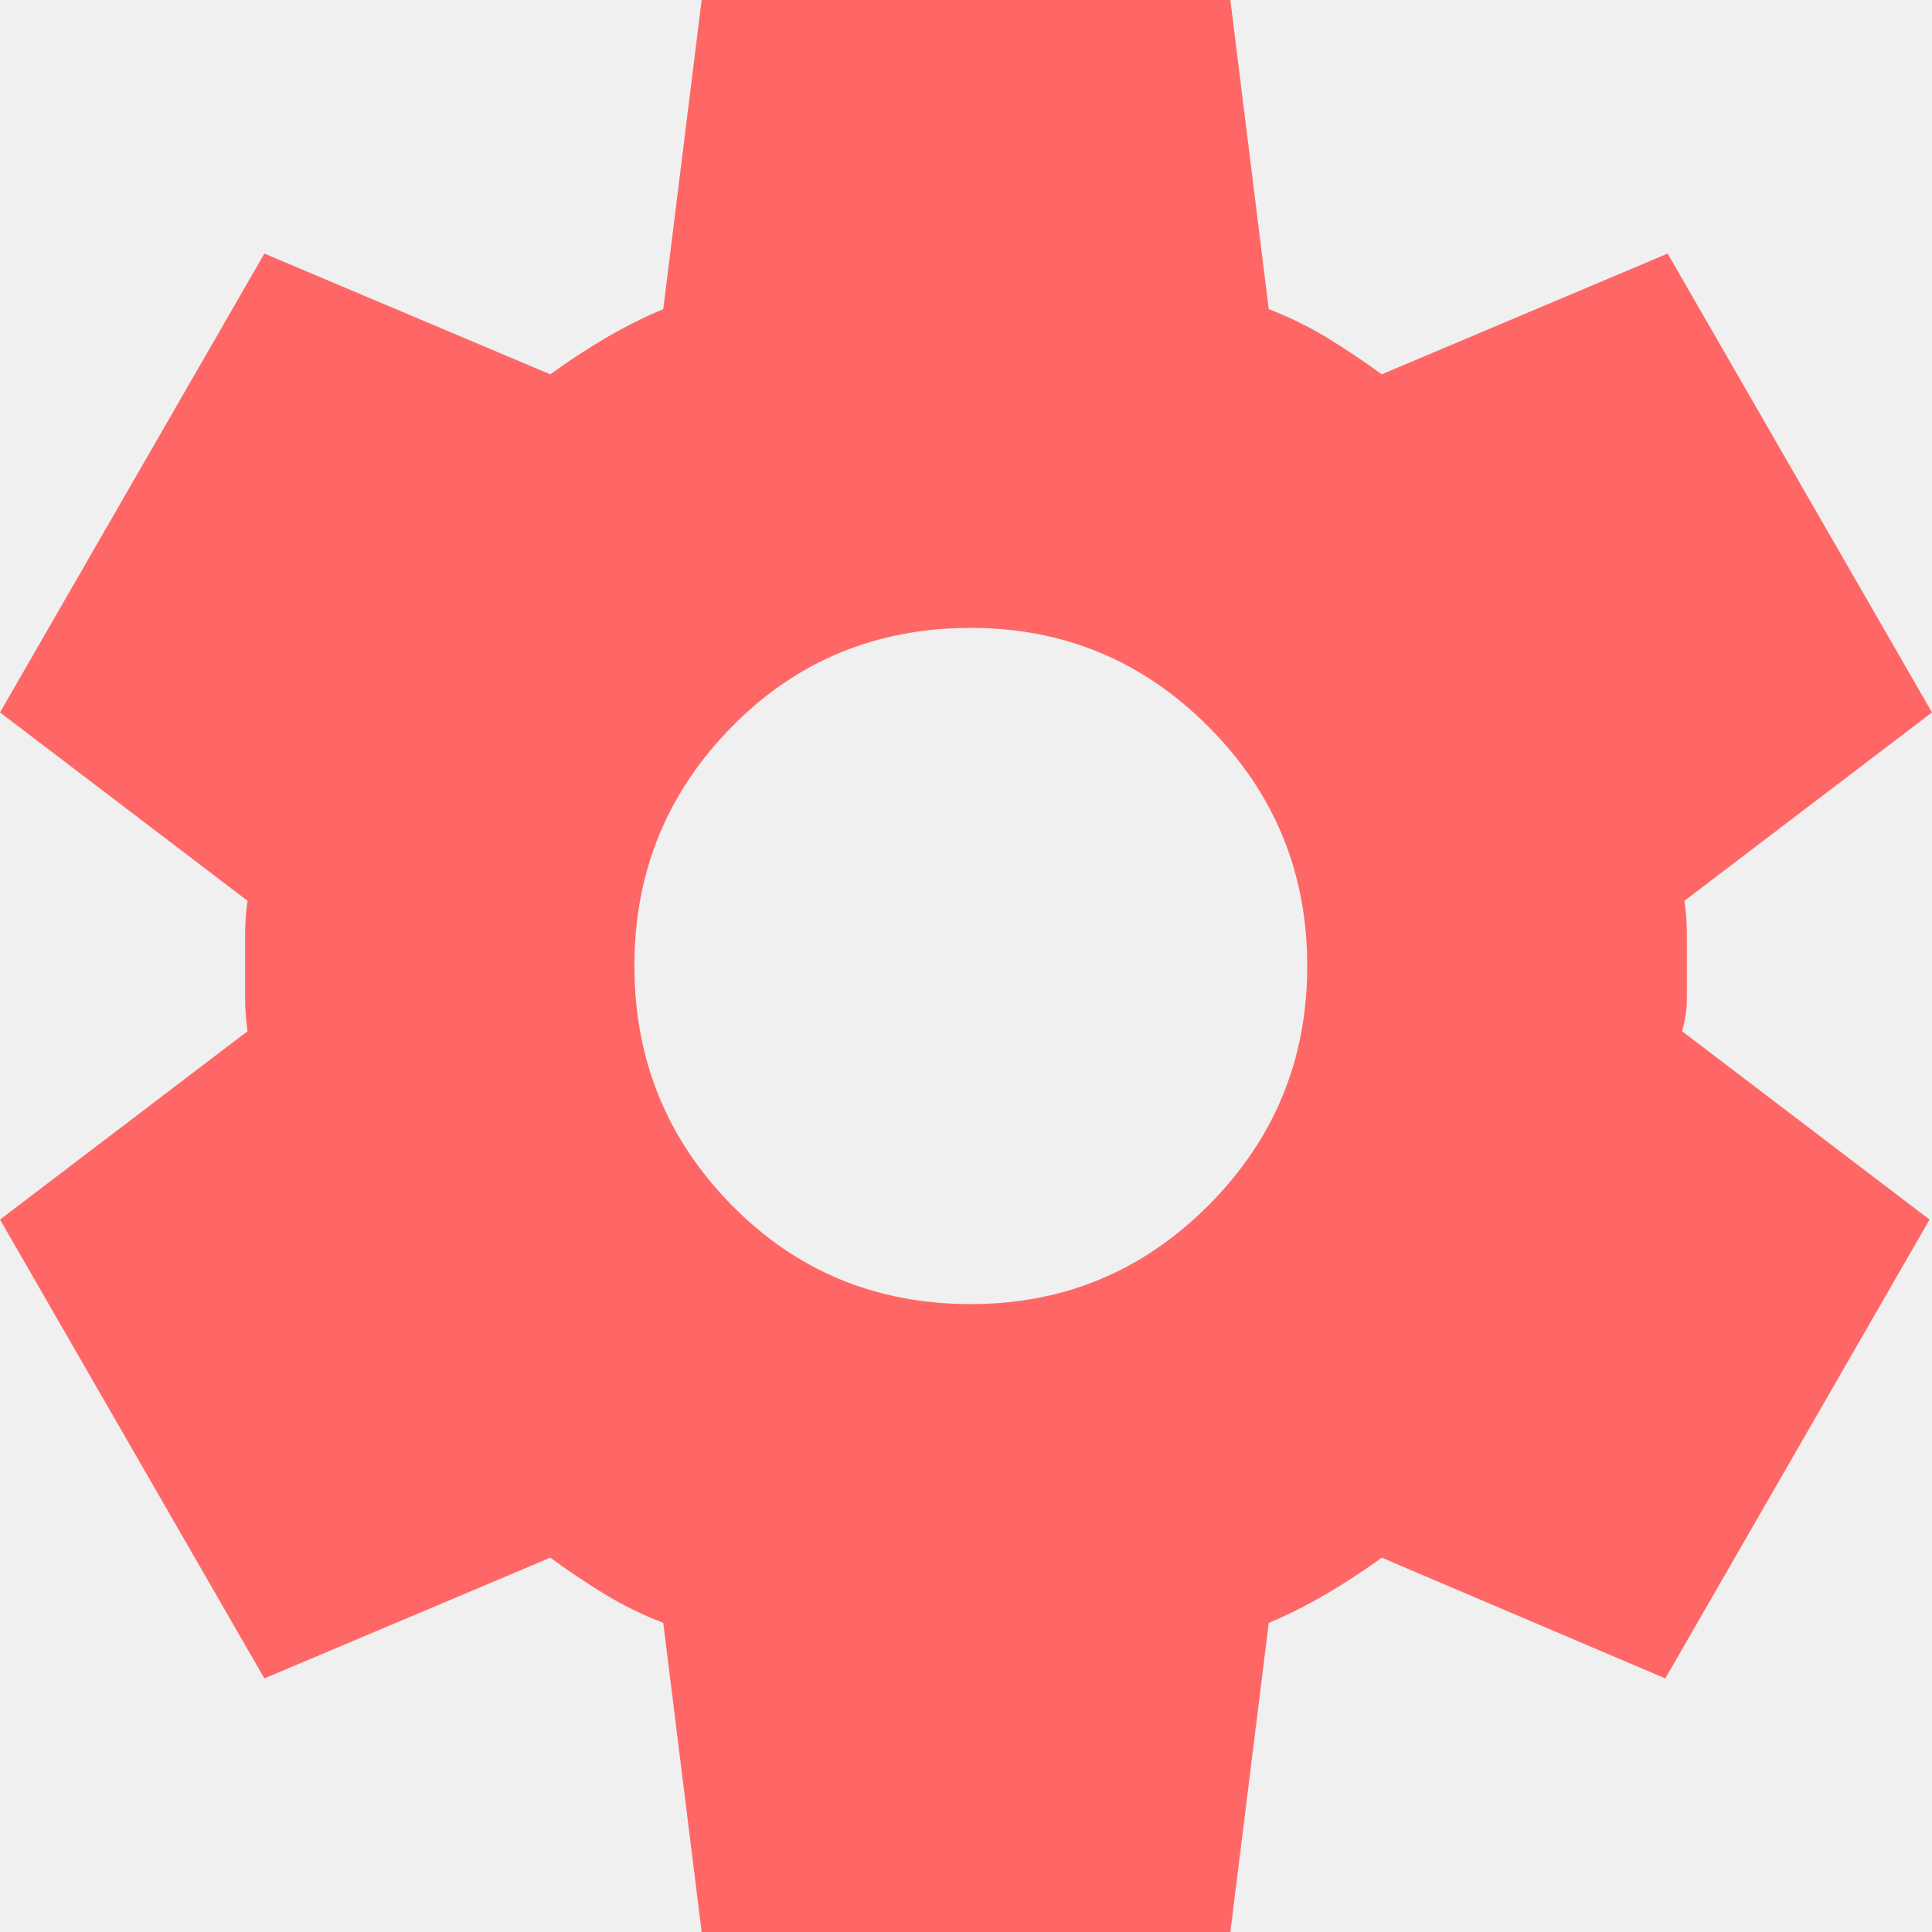
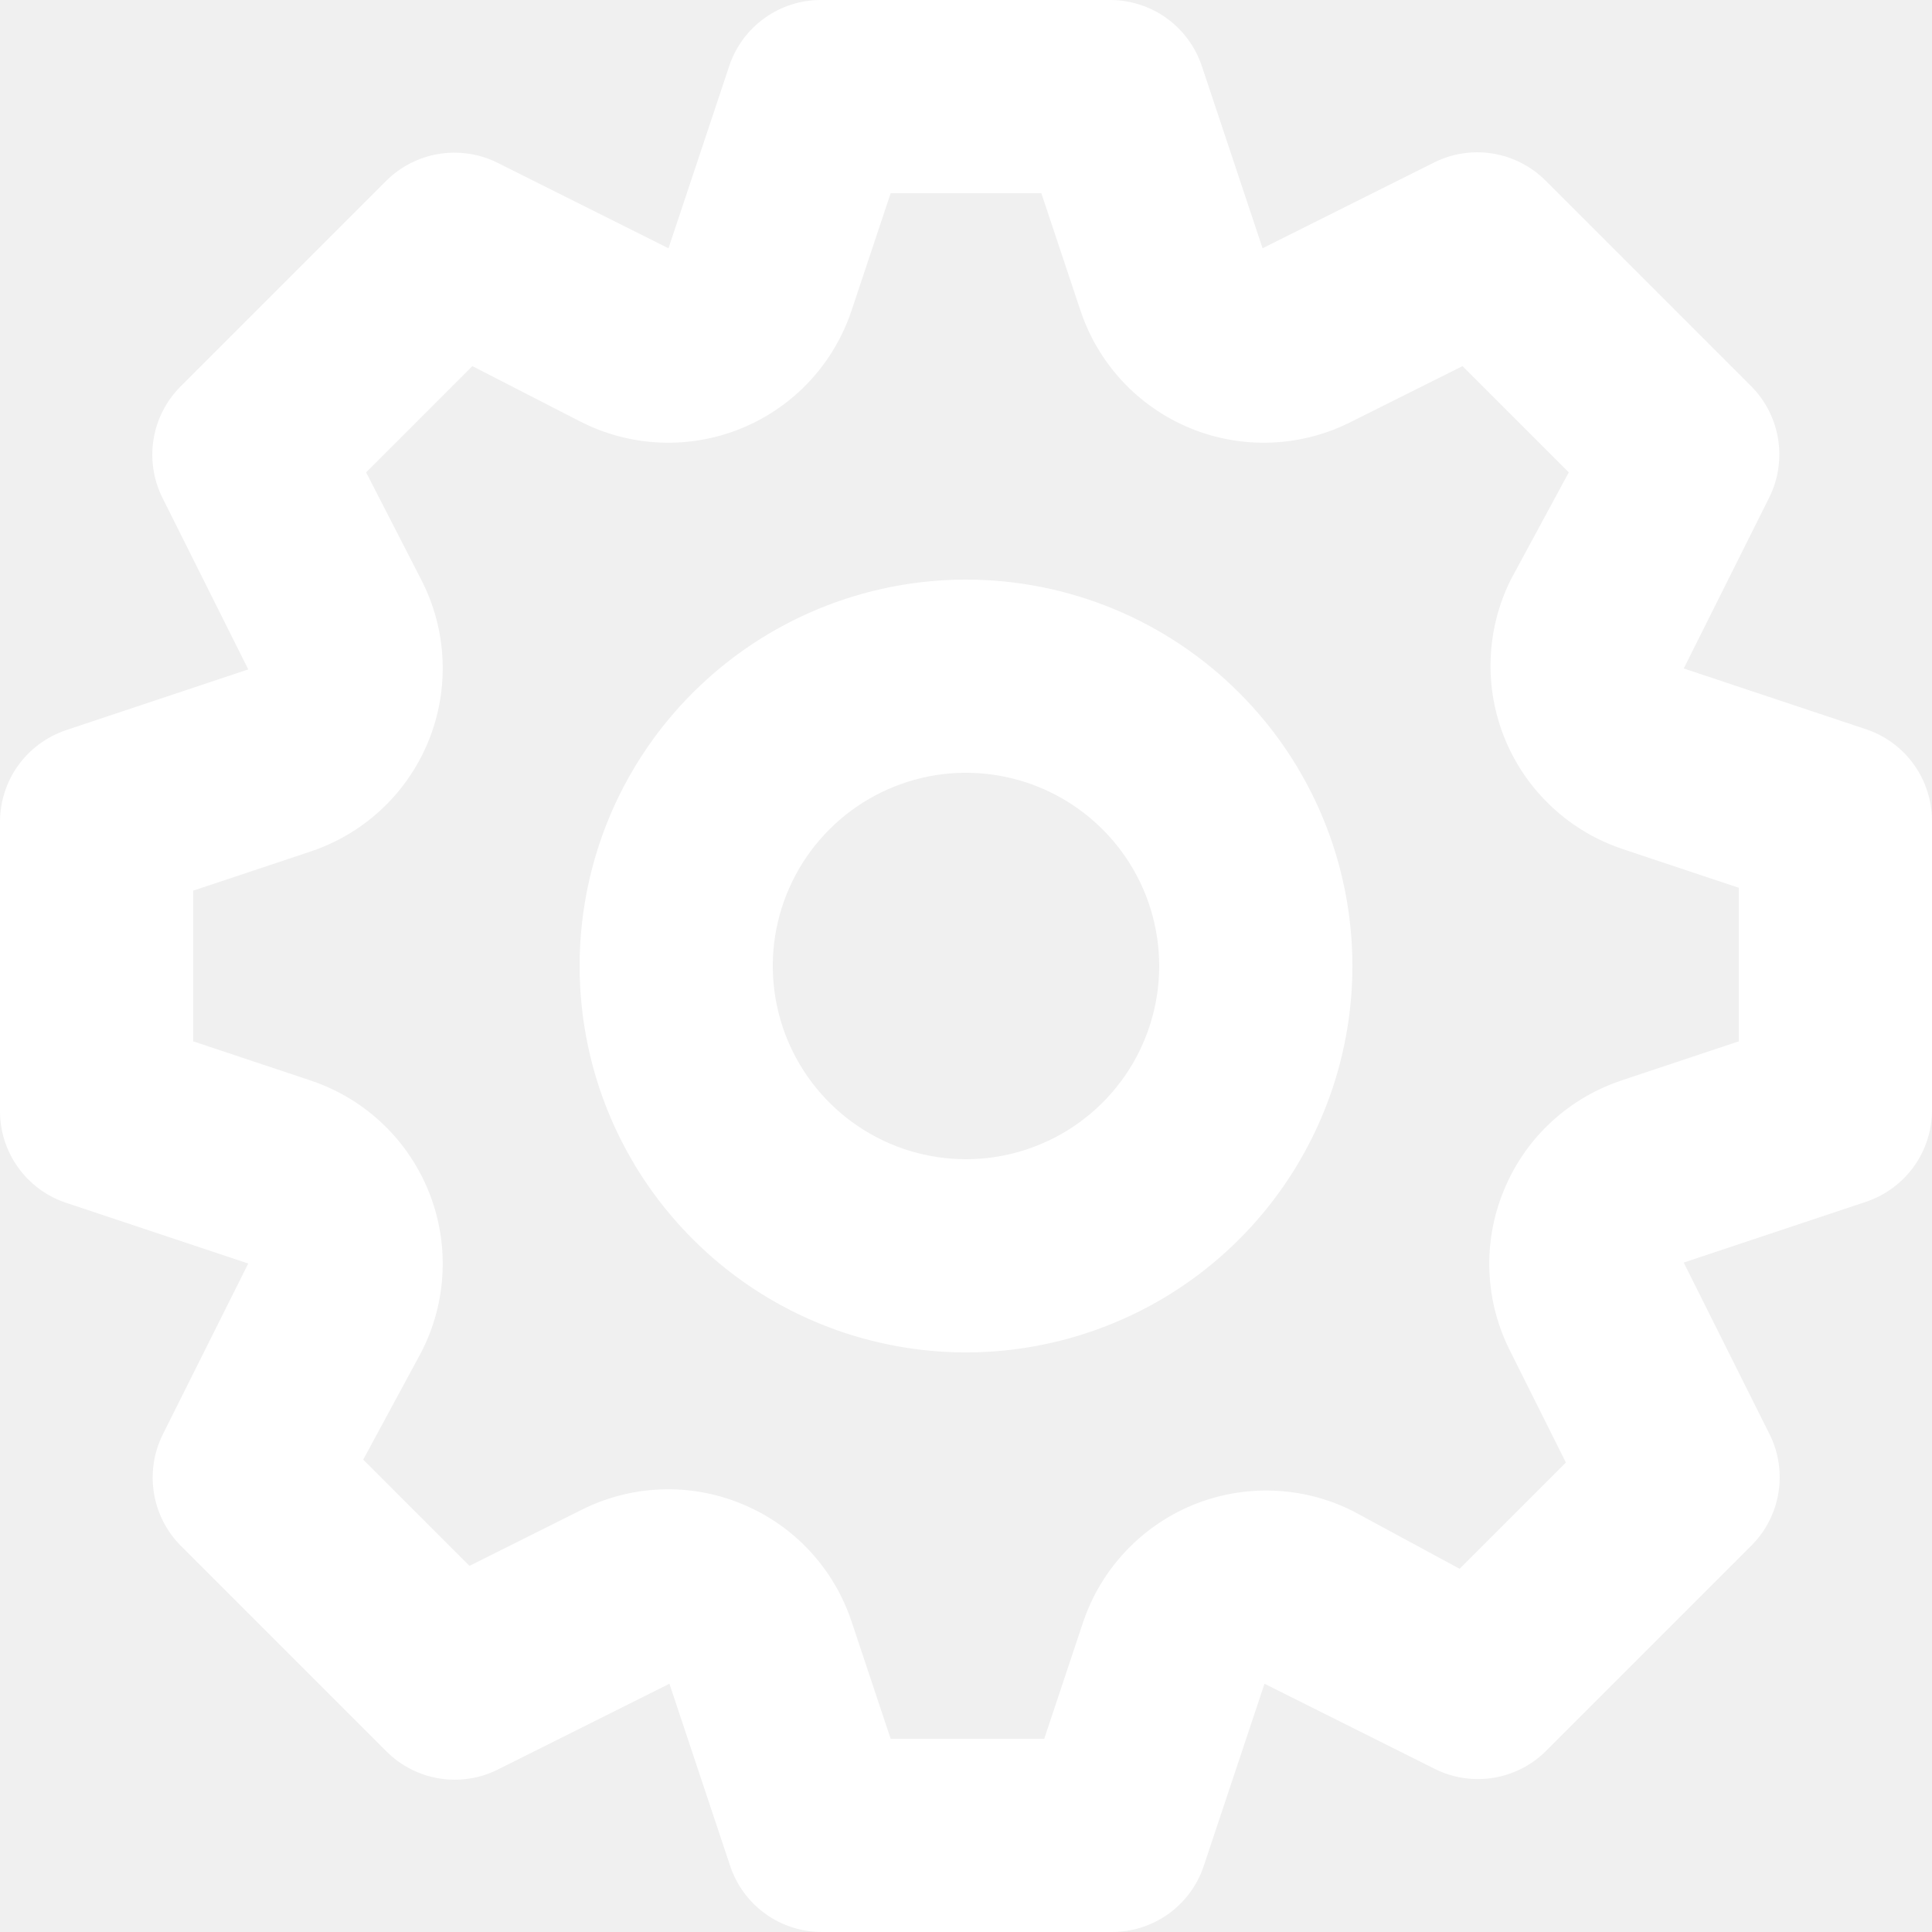
- <svg xmlns="http://www.w3.org/2000/svg" width="24" height="24" viewBox="0 0 24 24" fill="none">
-   <path d="M8.716 24L8.239 20.16C7.98 20.06 7.736 19.94 7.507 19.8C7.278 19.66 7.054 19.51 6.836 19.35L3.284 20.85L0 15.15L3.075 12.81C3.055 12.67 3.045 12.535 3.045 12.404V11.596C3.045 11.465 3.055 11.33 3.075 11.19L0 8.85L3.284 3.15L6.836 4.65C7.055 4.49 7.284 4.34 7.522 4.2C7.761 4.06 8 3.94 8.239 3.84L8.716 0H15.284L15.761 3.84C16.02 3.94 16.264 4.06 16.493 4.2C16.722 4.34 16.946 4.49 17.164 4.65L20.716 3.15L24 8.85L20.925 11.19C20.945 11.33 20.955 11.465 20.955 11.596V12.404C20.955 12.535 20.935 12.67 20.895 12.81L23.97 15.15L20.687 20.85L17.164 19.35C16.945 19.51 16.716 19.66 16.478 19.8C16.239 19.94 16 20.06 15.761 20.16L15.284 24H8.716ZM12.06 16.2C13.214 16.2 14.199 15.79 15.015 14.97C15.831 14.15 16.239 13.16 16.239 12C16.239 10.84 15.831 9.85 15.015 9.03C14.199 8.21 13.214 7.8 12.06 7.8C10.886 7.8 9.895 8.21 9.089 9.03C8.283 9.85 7.88 10.84 7.881 12C7.881 13.16 8.283 14.15 9.089 14.97C9.895 15.79 10.885 16.2 12.06 16.2Z" fill="#FF6767" />
+ <svg xmlns="http://www.w3.org/2000/svg" width="20" height="20" viewBox="0 0 20 20" fill="none">
+   <path d="M19.32 7.55L17.43 6.92L18.32 5.14C18.41 4.954 18.44 4.744 18.406 4.54C18.372 4.336 18.276 4.147 18.13 4L16 1.87C15.852 1.722 15.662 1.624 15.456 1.59C15.249 1.556 15.037 1.587 14.85 1.68L13.07 2.57L12.44 0.68C12.373 0.483 12.247 0.312 12.079 0.19C11.91 0.068 11.708 0.002 11.5 3.33354e-06H8.5C8.29 -0.001 8.086 0.065 7.915 0.187C7.745 0.309 7.617 0.481 7.55 0.68L6.92 2.57L5.14 1.68C4.954 1.59 4.744 1.56 4.54 1.594C4.336 1.628 4.147 1.724 4 1.87L1.87 4C1.722 4.148 1.624 4.338 1.59 4.544C1.556 4.751 1.587 4.963 1.68 5.15L2.57 6.93L0.68 7.56C0.483 7.627 0.312 7.753 0.19 7.921C0.068 8.09 0.002 8.292 3.33354e-06 8.5V11.5C-0.001 11.71 0.065 11.914 0.187 12.085C0.309 12.255 0.481 12.383 0.68 12.45L2.57 13.08L1.68 14.86C1.59 15.046 1.56 15.256 1.594 15.46C1.628 15.664 1.724 15.853 1.87 16L4 18.13C4.148 18.278 4.338 18.376 4.544 18.41C4.751 18.444 4.963 18.413 5.15 18.32L6.93 17.43L7.56 19.32C7.627 19.519 7.755 19.691 7.925 19.813C8.096 19.935 8.3 20 8.51 20H11.51C11.72 20 11.924 19.935 12.095 19.813C12.265 19.691 12.393 19.519 12.46 19.32L13.09 17.43L14.87 18.32C15.055 18.408 15.263 18.437 15.465 18.403C15.667 18.369 15.854 18.274 16 18.13L18.13 16C18.278 15.852 18.376 15.662 18.41 15.456C18.444 15.249 18.413 15.037 18.32 14.85L17.43 13.07L19.32 12.44C19.517 12.373 19.688 12.247 19.81 12.079C19.932 11.91 19.998 11.708 20 11.5V8.5C20 8.29 19.935 8.086 19.813 7.915C19.691 7.745 19.519 7.617 19.32 7.55ZM18 10.78L16.8 11.18C16.524 11.27 16.271 11.418 16.058 11.615C15.845 11.812 15.678 12.053 15.568 12.322C15.457 12.59 15.406 12.879 15.419 13.169C15.431 13.459 15.507 13.742 15.64 14L16.21 15.14L15.11 16.24L14 15.64C13.744 15.512 13.463 15.441 13.176 15.431C12.89 15.421 12.605 15.473 12.34 15.583C12.076 15.693 11.838 15.859 11.643 16.069C11.448 16.279 11.3 16.528 11.21 16.8L10.81 18H9.22L8.82 16.8C8.73 16.524 8.582 16.271 8.385 16.058C8.188 15.845 7.947 15.678 7.678 15.568C7.41 15.457 7.121 15.406 6.831 15.419C6.541 15.431 6.258 15.507 6 15.64L4.86 16.21L3.76 15.11L4.36 14C4.493 13.742 4.569 13.459 4.581 13.169C4.594 12.879 4.543 12.59 4.433 12.322C4.322 12.053 4.155 11.812 3.942 11.615C3.729 11.418 3.476 11.27 3.2 11.18L2 10.78V9.22L3.2 8.82C3.476 8.73 3.729 8.582 3.942 8.385C4.155 8.188 4.322 7.947 4.433 7.678C4.543 7.41 4.594 7.121 4.581 6.831C4.569 6.541 4.493 6.258 4.36 6L3.79 4.89L4.89 3.79L6 4.36C6.258 4.493 6.541 4.569 6.831 4.581C7.121 4.594 7.41 4.543 7.678 4.433C7.947 4.322 8.188 4.155 8.385 3.942C8.582 3.729 8.73 3.476 8.82 3.2L9.22 2H10.78L11.18 3.2C11.27 3.476 11.418 3.729 11.615 3.942C11.812 4.155 12.053 4.322 12.322 4.433C12.59 4.543 12.879 4.594 13.169 4.581C13.459 4.569 13.742 4.493 14 4.36L15.14 3.79L16.24 4.89L15.64 6C15.512 6.256 15.441 6.537 15.431 6.824C15.421 7.11 15.473 7.395 15.583 7.66C15.693 7.924 15.859 8.162 16.069 8.357C16.279 8.552 16.528 8.7 16.8 8.79L18 9.19V10.78ZM10 6C9.209 6 8.436 6.235 7.778 6.674C7.12 7.114 6.607 7.738 6.304 8.469C6.002 9.2 5.923 10.004 6.077 10.78C6.231 11.556 6.612 12.269 7.172 12.828C7.731 13.388 8.444 13.769 9.22 13.923C9.996 14.078 10.8 13.998 11.531 13.695C12.262 13.393 12.886 12.88 13.326 12.222C13.765 11.565 14 10.791 14 10C14 8.939 13.579 7.922 12.828 7.172C12.078 6.421 11.061 6 10 6ZM10 12C9.604 12 9.218 11.883 8.889 11.663C8.56 11.443 8.304 11.131 8.152 10.765C8.001 10.4 7.961 9.998 8.038 9.61C8.116 9.222 8.306 8.865 8.586 8.586C8.865 8.306 9.222 8.116 9.61 8.038C9.998 7.961 10.4 8.001 10.765 8.152C11.131 8.304 11.443 8.56 11.663 8.889C11.883 9.218 12 9.604 12 10C12 10.53 11.789 11.039 11.414 11.414C11.039 11.789 10.53 12 10 12Z" fill="white" />
</svg>
